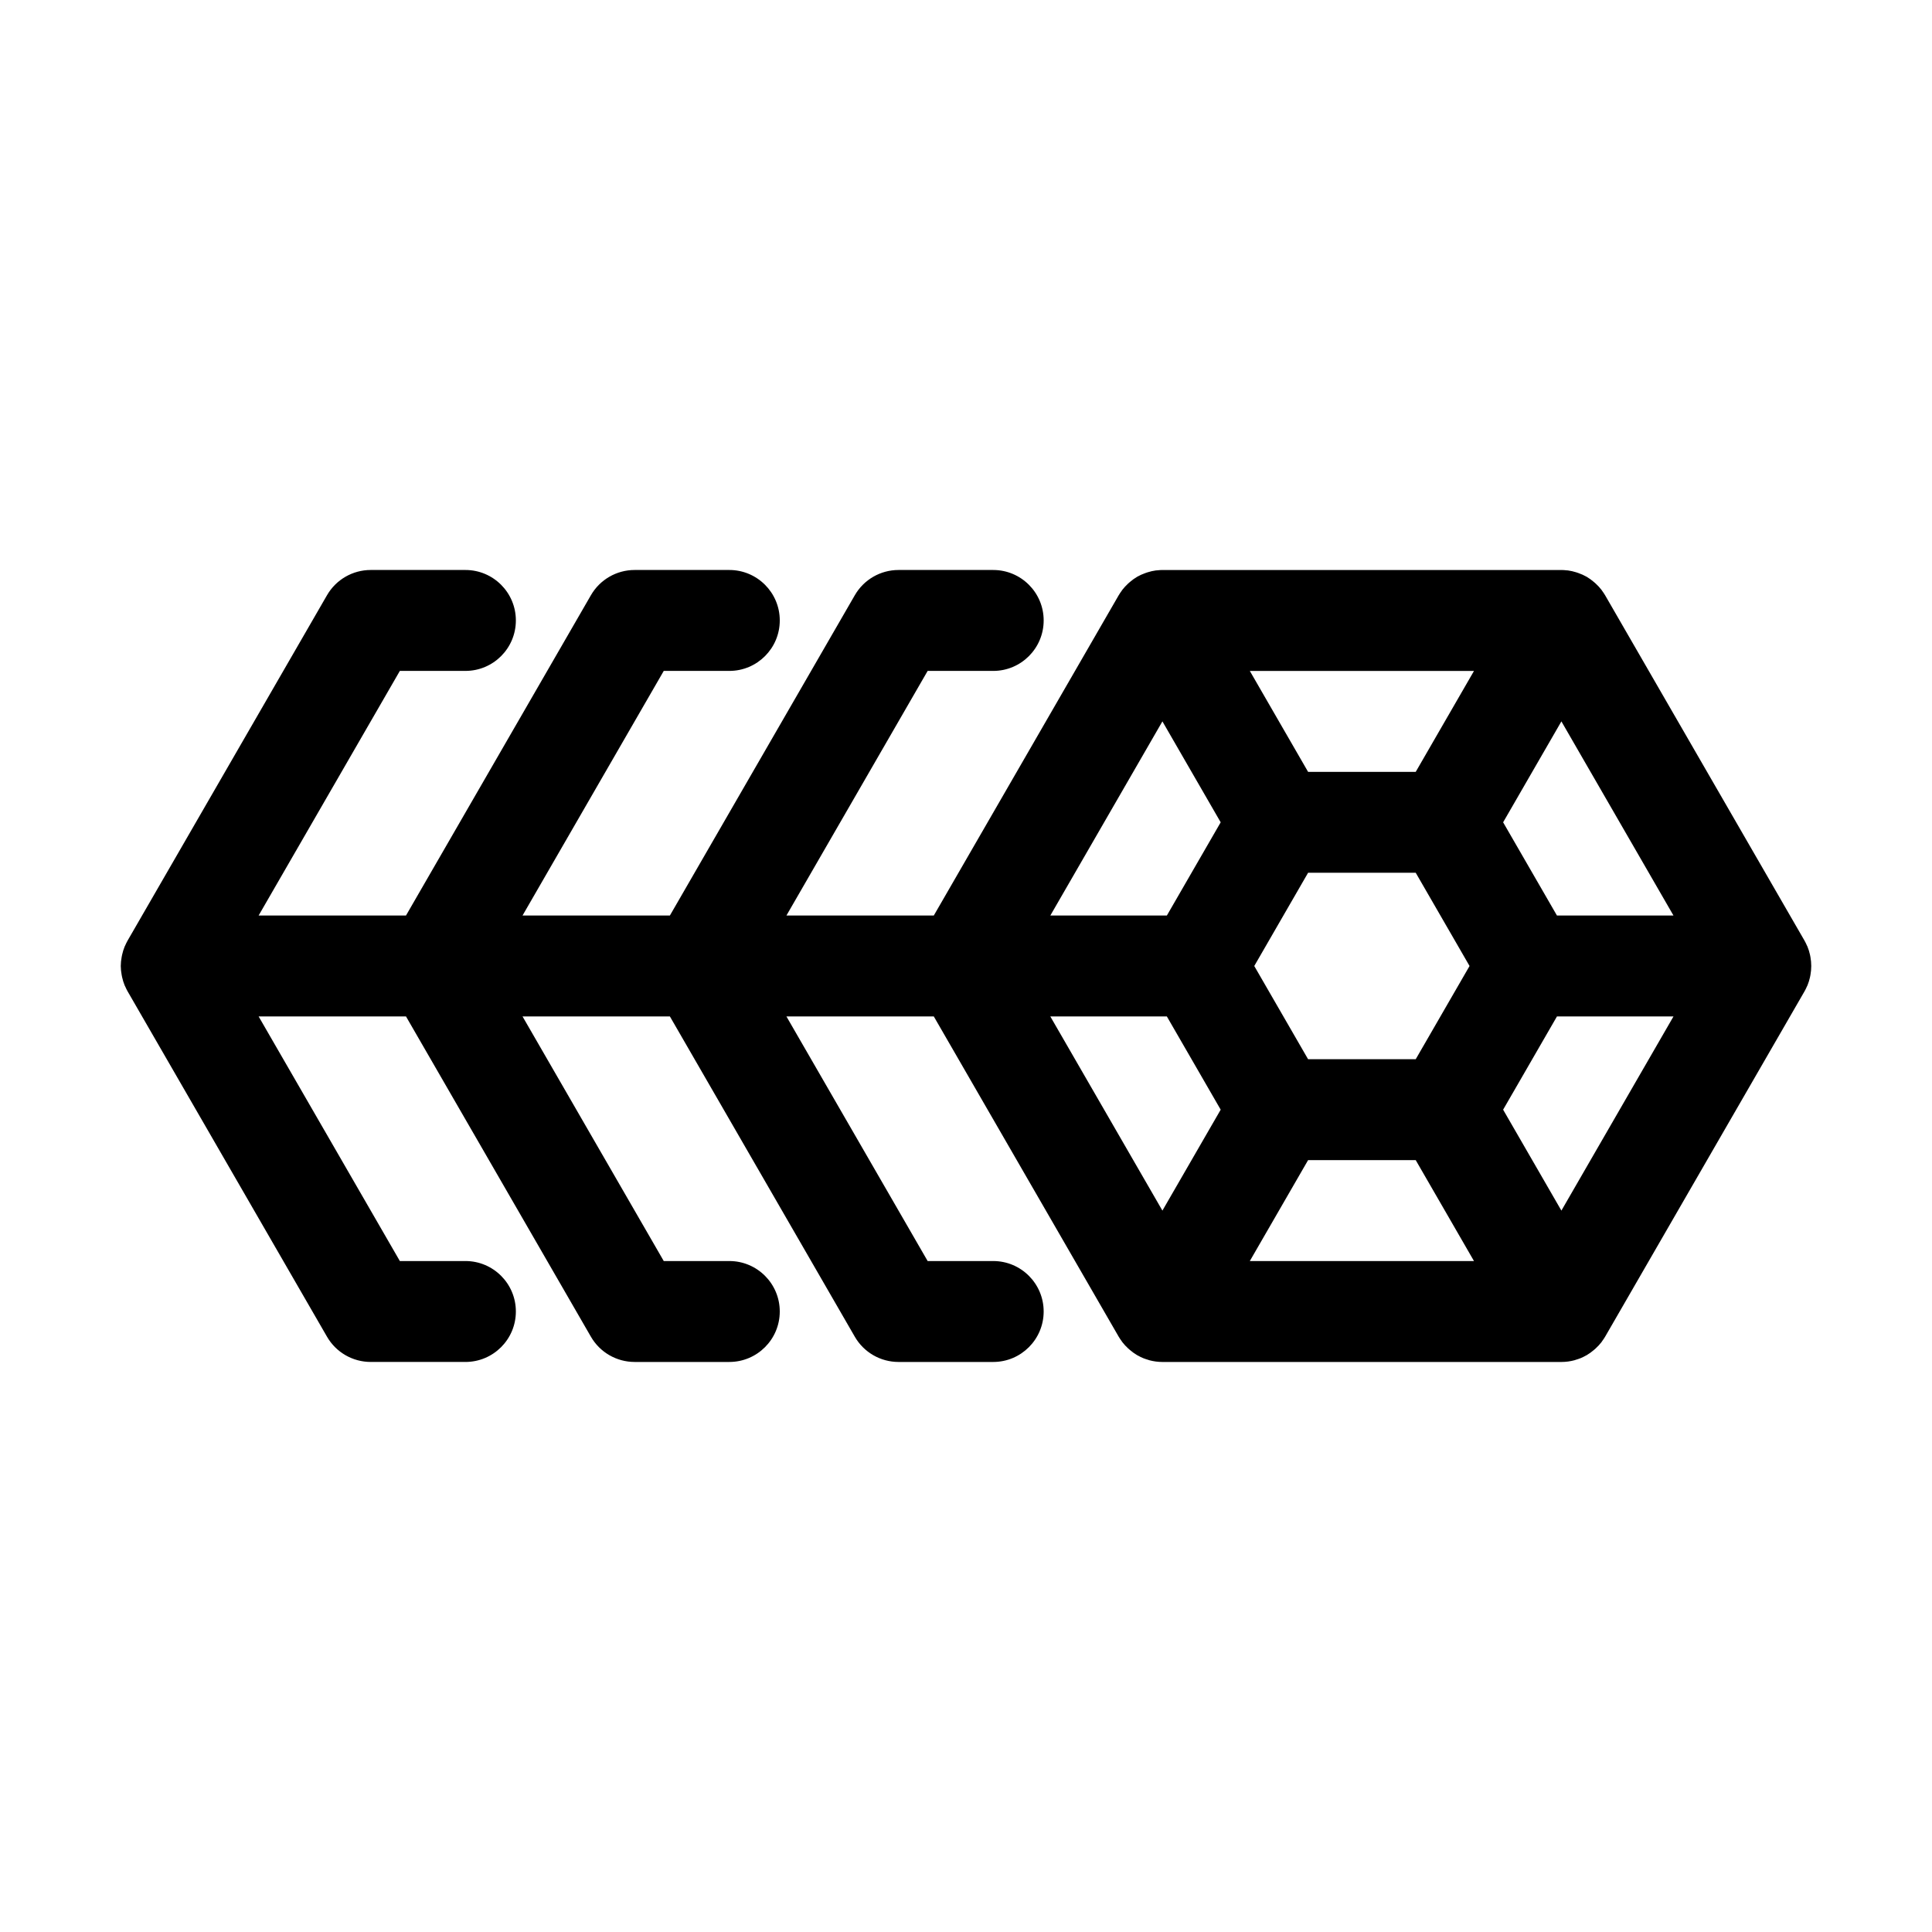
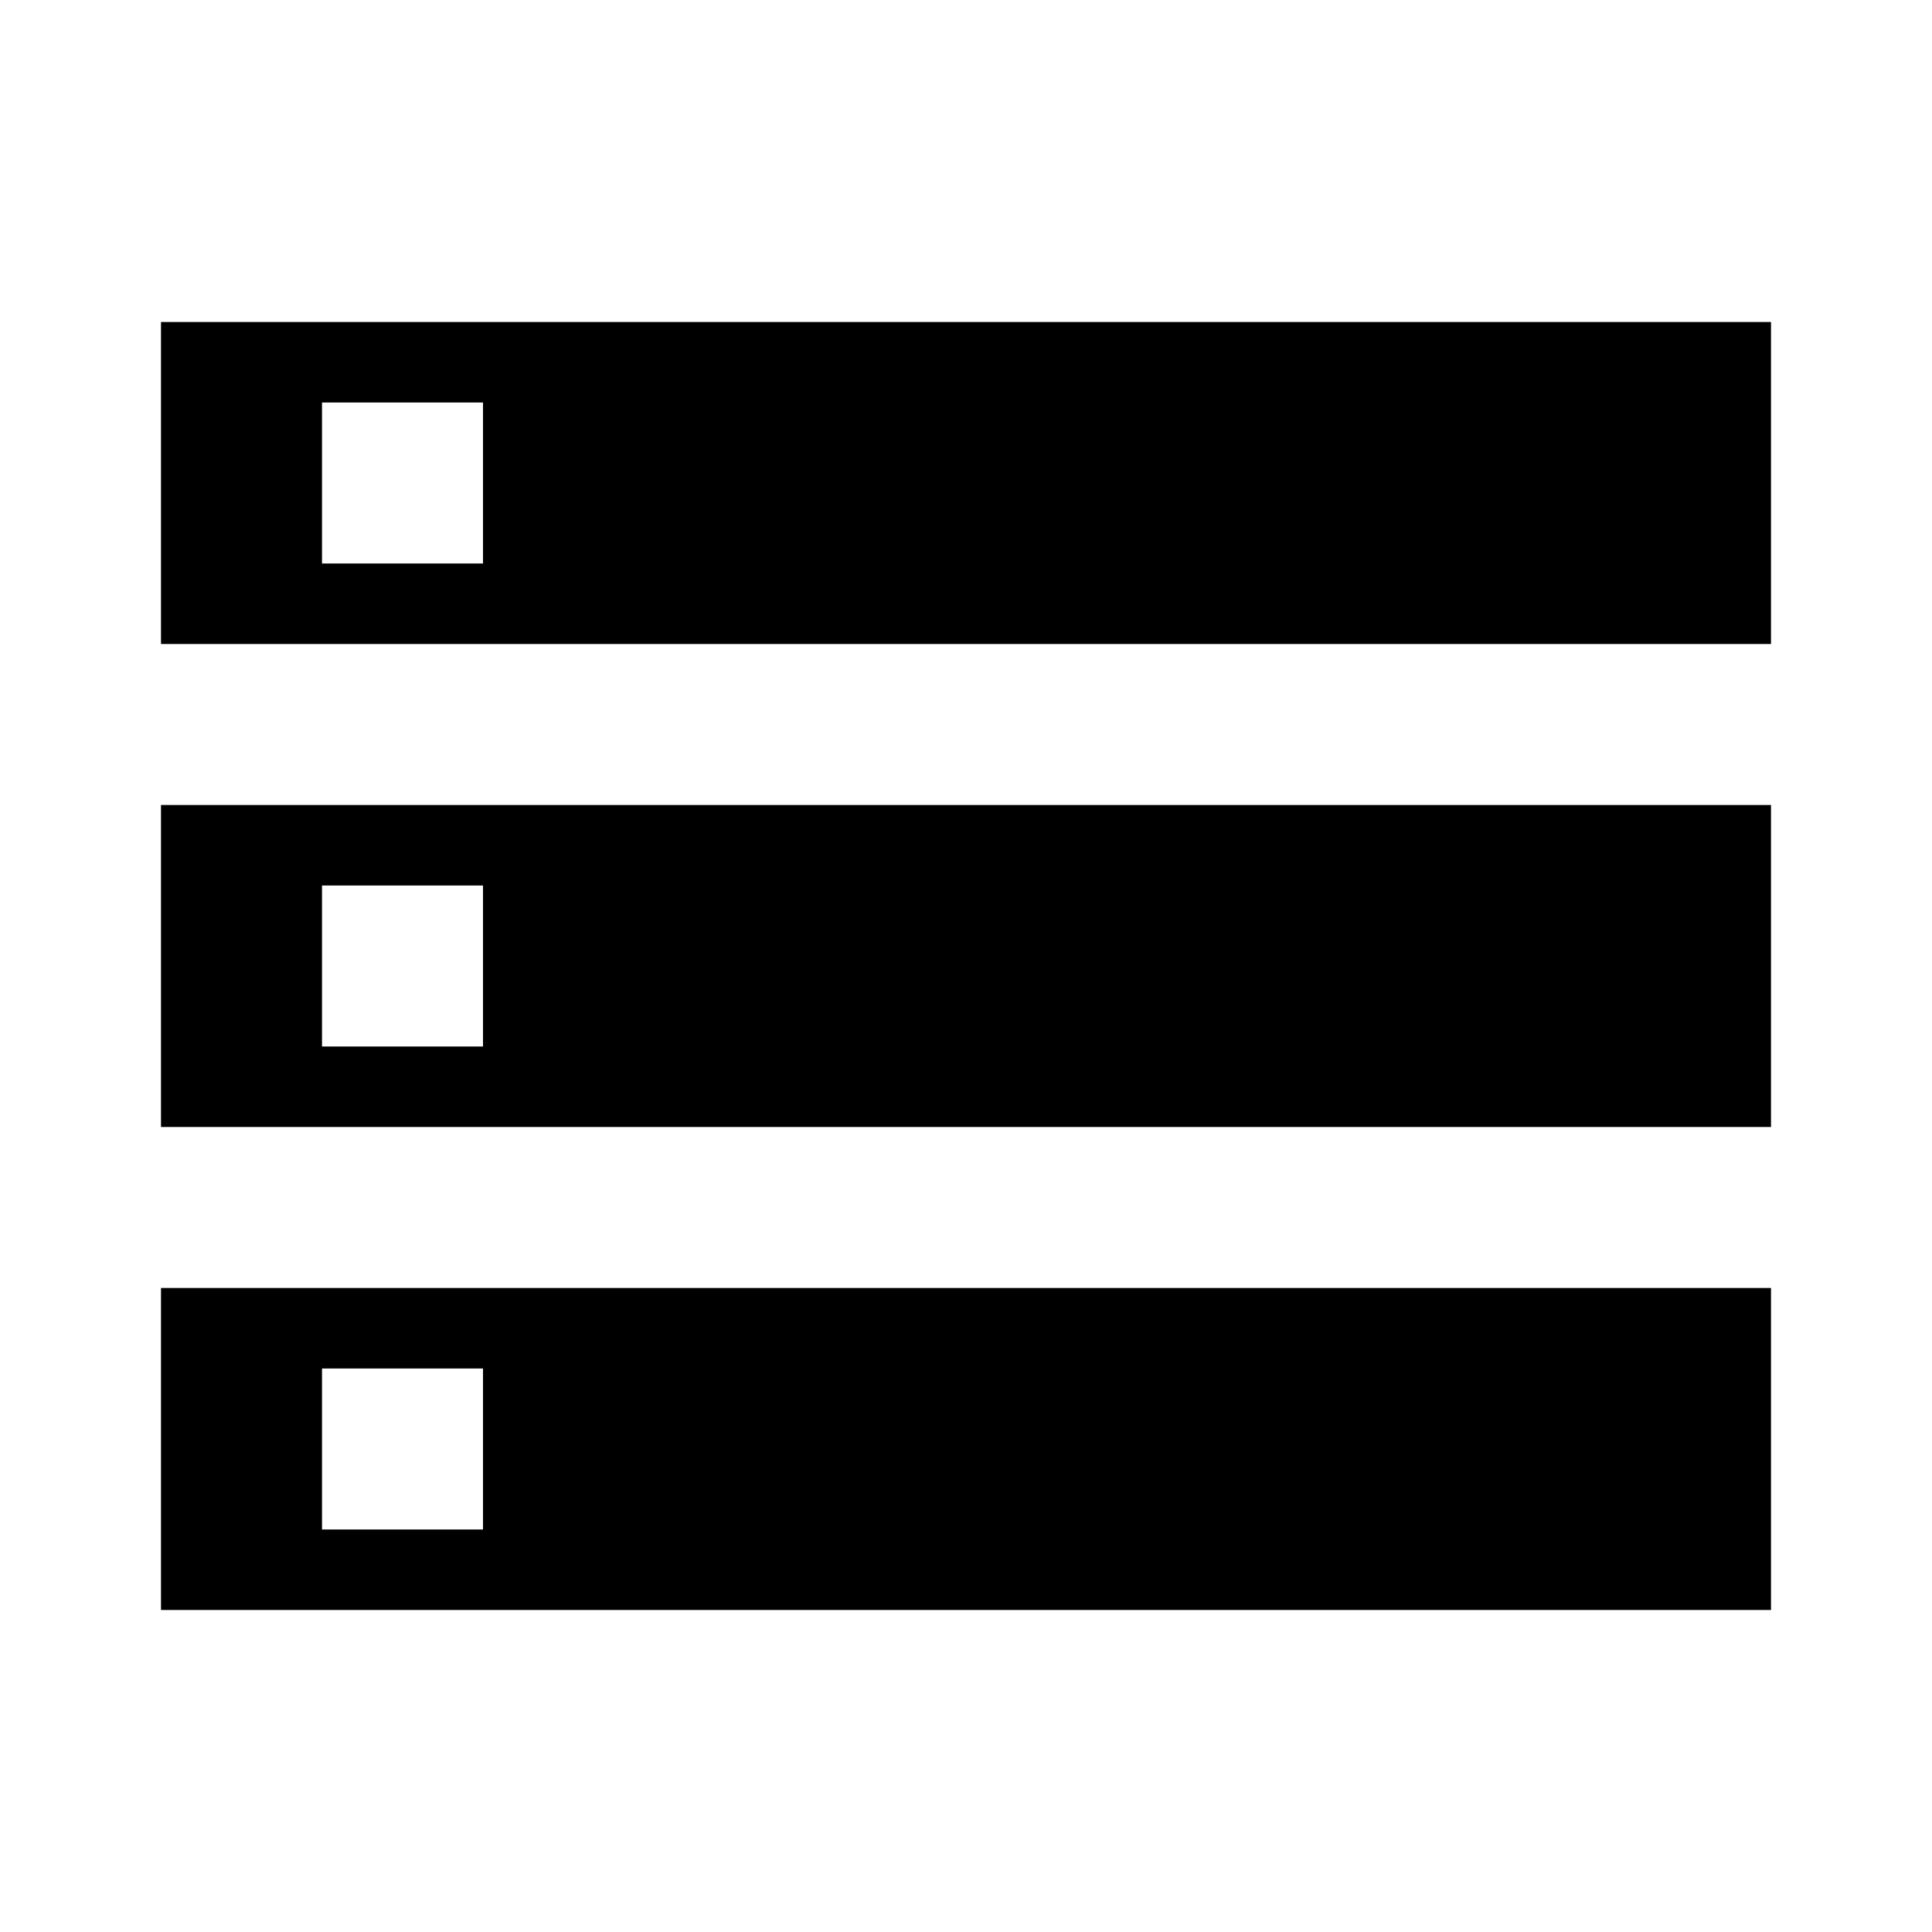
- <svg xmlns="http://www.w3.org/2000/svg" version="1.1" id="Layer_1" x="0px" y="0px" viewBox="0 0 512 512" style="enable-background:new 0 0 512 512;" xml:space="preserve">
+ <svg xmlns="http://www.w3.org/2000/svg" version="1.1" width="512" height="512" viewBox="0 0 512 512">
  <g id="icomoon-ignore">
</g>
-   <path d="M478.995,261.14c0.288-0.705,0.514-1.435,0.676-2.179  c0.044-0.193,0.079-0.386,0.115-0.582c0.286-1.574,0.286-3.186,0-4.761  c-0.036-0.196-0.071-0.389-0.115-0.582c-0.163-0.744-0.389-1.473-0.676-2.179  c-0.043-0.102-0.1-0.195-0.146-0.295c-0.183-0.427-0.389-0.845-0.615-1.25  l-52.867-91.569c-0.236-0.396-0.493-0.779-0.769-1.148  c-0.067-0.094-0.122-0.194-0.192-0.286c-0.465-0.599-0.981-1.156-1.541-1.667  c-0.149-0.138-0.303-0.27-0.46-0.402c-0.599-0.518-1.244-0.982-1.925-1.387  l-0.008-0.006l-0.007-0.004c-0.692-0.388-1.416-0.715-2.165-0.976  c-0.195-0.07-0.387-0.138-0.583-0.199c-0.72-0.229-1.458-0.396-2.206-0.5  c-0.125-0.017-0.25-0.012-0.375-0.025c-0.448-0.053-0.899-0.083-1.349-0.089H308.051  c-0.45,0.007-0.901,0.037-1.348,0.089c-0.127,0.013-0.253,0.009-0.38,0.025  c-0.746,0.103-1.481,0.27-2.199,0.498c-0.199,0.061-0.394,0.131-0.592,0.202  c-0.747,0.26-1.469,0.585-2.159,0.973l-0.007,0.004l-0.008,0.006  c-0.682,0.405-1.326,0.869-1.925,1.387c-0.156,0.132-0.31,0.263-0.46,0.402  c-0.56,0.511-1.076,1.069-1.541,1.667c-0.07,0.091-0.123,0.19-0.19,0.283  c-0.276,0.37-0.534,0.754-0.77,1.15l-49.005,84.882h-39.055l37.425-64.823h17.373  c7.385,0,13.373-5.987,13.373-13.373s-5.987-13.373-13.373-13.373h-25.094  c-4.778,0-9.192,2.549-11.581,6.686L177.529,242.621h-39.053l37.425-64.823h17.373  c7.386,0,13.373-5.987,13.373-13.373s-5.987-13.373-13.373-13.373h-25.094  c-4.778,0-9.192,2.549-11.581,6.686l-49.006,84.882H68.538l37.427-64.823H123.338  c7.385,0,13.372-5.987,13.372-13.373s-5.987-13.373-13.373-13.373H98.243  c-4.778,0-9.192,2.549-11.581,6.686l-52.868,91.569  c-0.226,0.405-0.431,0.821-0.613,1.246c-0.046,0.102-0.105,0.196-0.148,0.3  c-0.286,0.702-0.511,1.429-0.673,2.17c-0.045,0.198-0.082,0.397-0.118,0.599  c-0.149,0.779-0.229,1.569-0.238,2.362l-0.001,0.009l0.001,0.009  c0.009,0.793,0.089,1.583,0.238,2.362c0.036,0.202,0.073,0.401,0.118,0.599  c0.162,0.741,0.388,1.467,0.673,2.17c0.044,0.104,0.102,0.198,0.148,0.3  c0.182,0.426,0.387,0.841,0.613,1.246l52.868,91.567  c2.389,4.137,6.803,6.686,11.581,6.687h25.094c7.386,0,13.373-5.987,13.373-13.373  s-5.987-13.373-13.373-13.373h-17.373l-37.426-64.822h39.054l49.006,84.882  c2.389,4.137,6.803,6.686,11.581,6.687h25.094c7.386,0,13.373-5.987,13.373-13.373  s-5.987-13.373-13.373-13.373h-17.373l-37.425-64.822h39.053l49.006,84.882  c2.389,4.137,6.804,6.686,11.581,6.687h25.094c7.385,0,13.373-5.987,13.373-13.373  s-5.987-13.373-13.373-13.373h-17.373l-37.425-64.822h39.055l49.005,84.882  c0.236,0.396,0.493,0.779,0.769,1.149c0.067,0.093,0.121,0.193,0.191,0.285  c0.465,0.599,0.981,1.156,1.541,1.666c0.149,0.139,0.304,0.27,0.461,0.402  c0.599,0.518,1.243,0.982,1.925,1.386l0.008,0.006  c0.055,0.032,0.114,0.052,0.17,0.083c0.453,0.257,0.921,0.488,1.401,0.69  c0.407,0.17,0.822,0.296,1.238,0.423c0.137,0.041,0.267,0.099,0.404,0.136  c1.128,0.305,2.292,0.461,3.461,0.462l0.041-0.002l105.721,0.002  c1.169-0.002,2.332-0.157,3.461-0.462c0.138-0.037,0.268-0.094,0.404-0.136  c0.416-0.127,0.83-0.253,1.238-0.423c0.48-0.202,0.948-0.433,1.401-0.69  c0.055-0.031,0.114-0.051,0.17-0.083l0.009-0.006  c0.68-0.404,1.324-0.866,1.922-1.384c0.159-0.134,0.315-0.267,0.466-0.408  c0.558-0.51,1.072-1.065,1.536-1.662c0.072-0.095,0.127-0.199,0.197-0.295  c0.274-0.367,0.529-0.748,0.764-1.141l52.866-91.567  c0.227-0.406,0.433-0.823,0.615-1.25c0.045-0.101,0.103-0.193,0.146-0.295  L478.995,261.14z M413.786,320.822l-15.442-26.746l14.263-24.703h30.882l-29.704,51.45  L413.786,320.822z M278.348,269.372h30.883l14.263,24.703l-15.443,26.747  L278.348,269.372z M308.051,191.175l15.443,26.746l-14.263,24.705h-30.883  l29.703-51.452V191.175z M346.656,280.702l-14.264-24.703l14.264-24.706h28.526  l14.264,24.706l-14.264,24.703H346.656z M375.183,204.548h-28.527l-15.442-26.745  h59.411l-15.442,26.745H375.183z M346.656,307.447h28.526l15.442,26.747h-59.411  l15.443-26.747H346.656z M412.608,242.626l-14.264-24.706l15.442-26.745l29.704,51.451  h-30.882V242.626z" />
+   <path fill="#000" d="M42.666 426.666h426.666v-85.334h-426.666v85.334zM85.334 362.666h42.666v42.666h-42.666v-42.666zM42.666 85.334v85.334h426.666v-85.334h-426.666zM128 149.333h-42.666v-42.666h42.666v42.666zM42.666 298.666h426.666v-85.334h-426.666v85.334zM85.334 234.667h42.666v42.667h-42.666v-42.666z" />
</svg>
